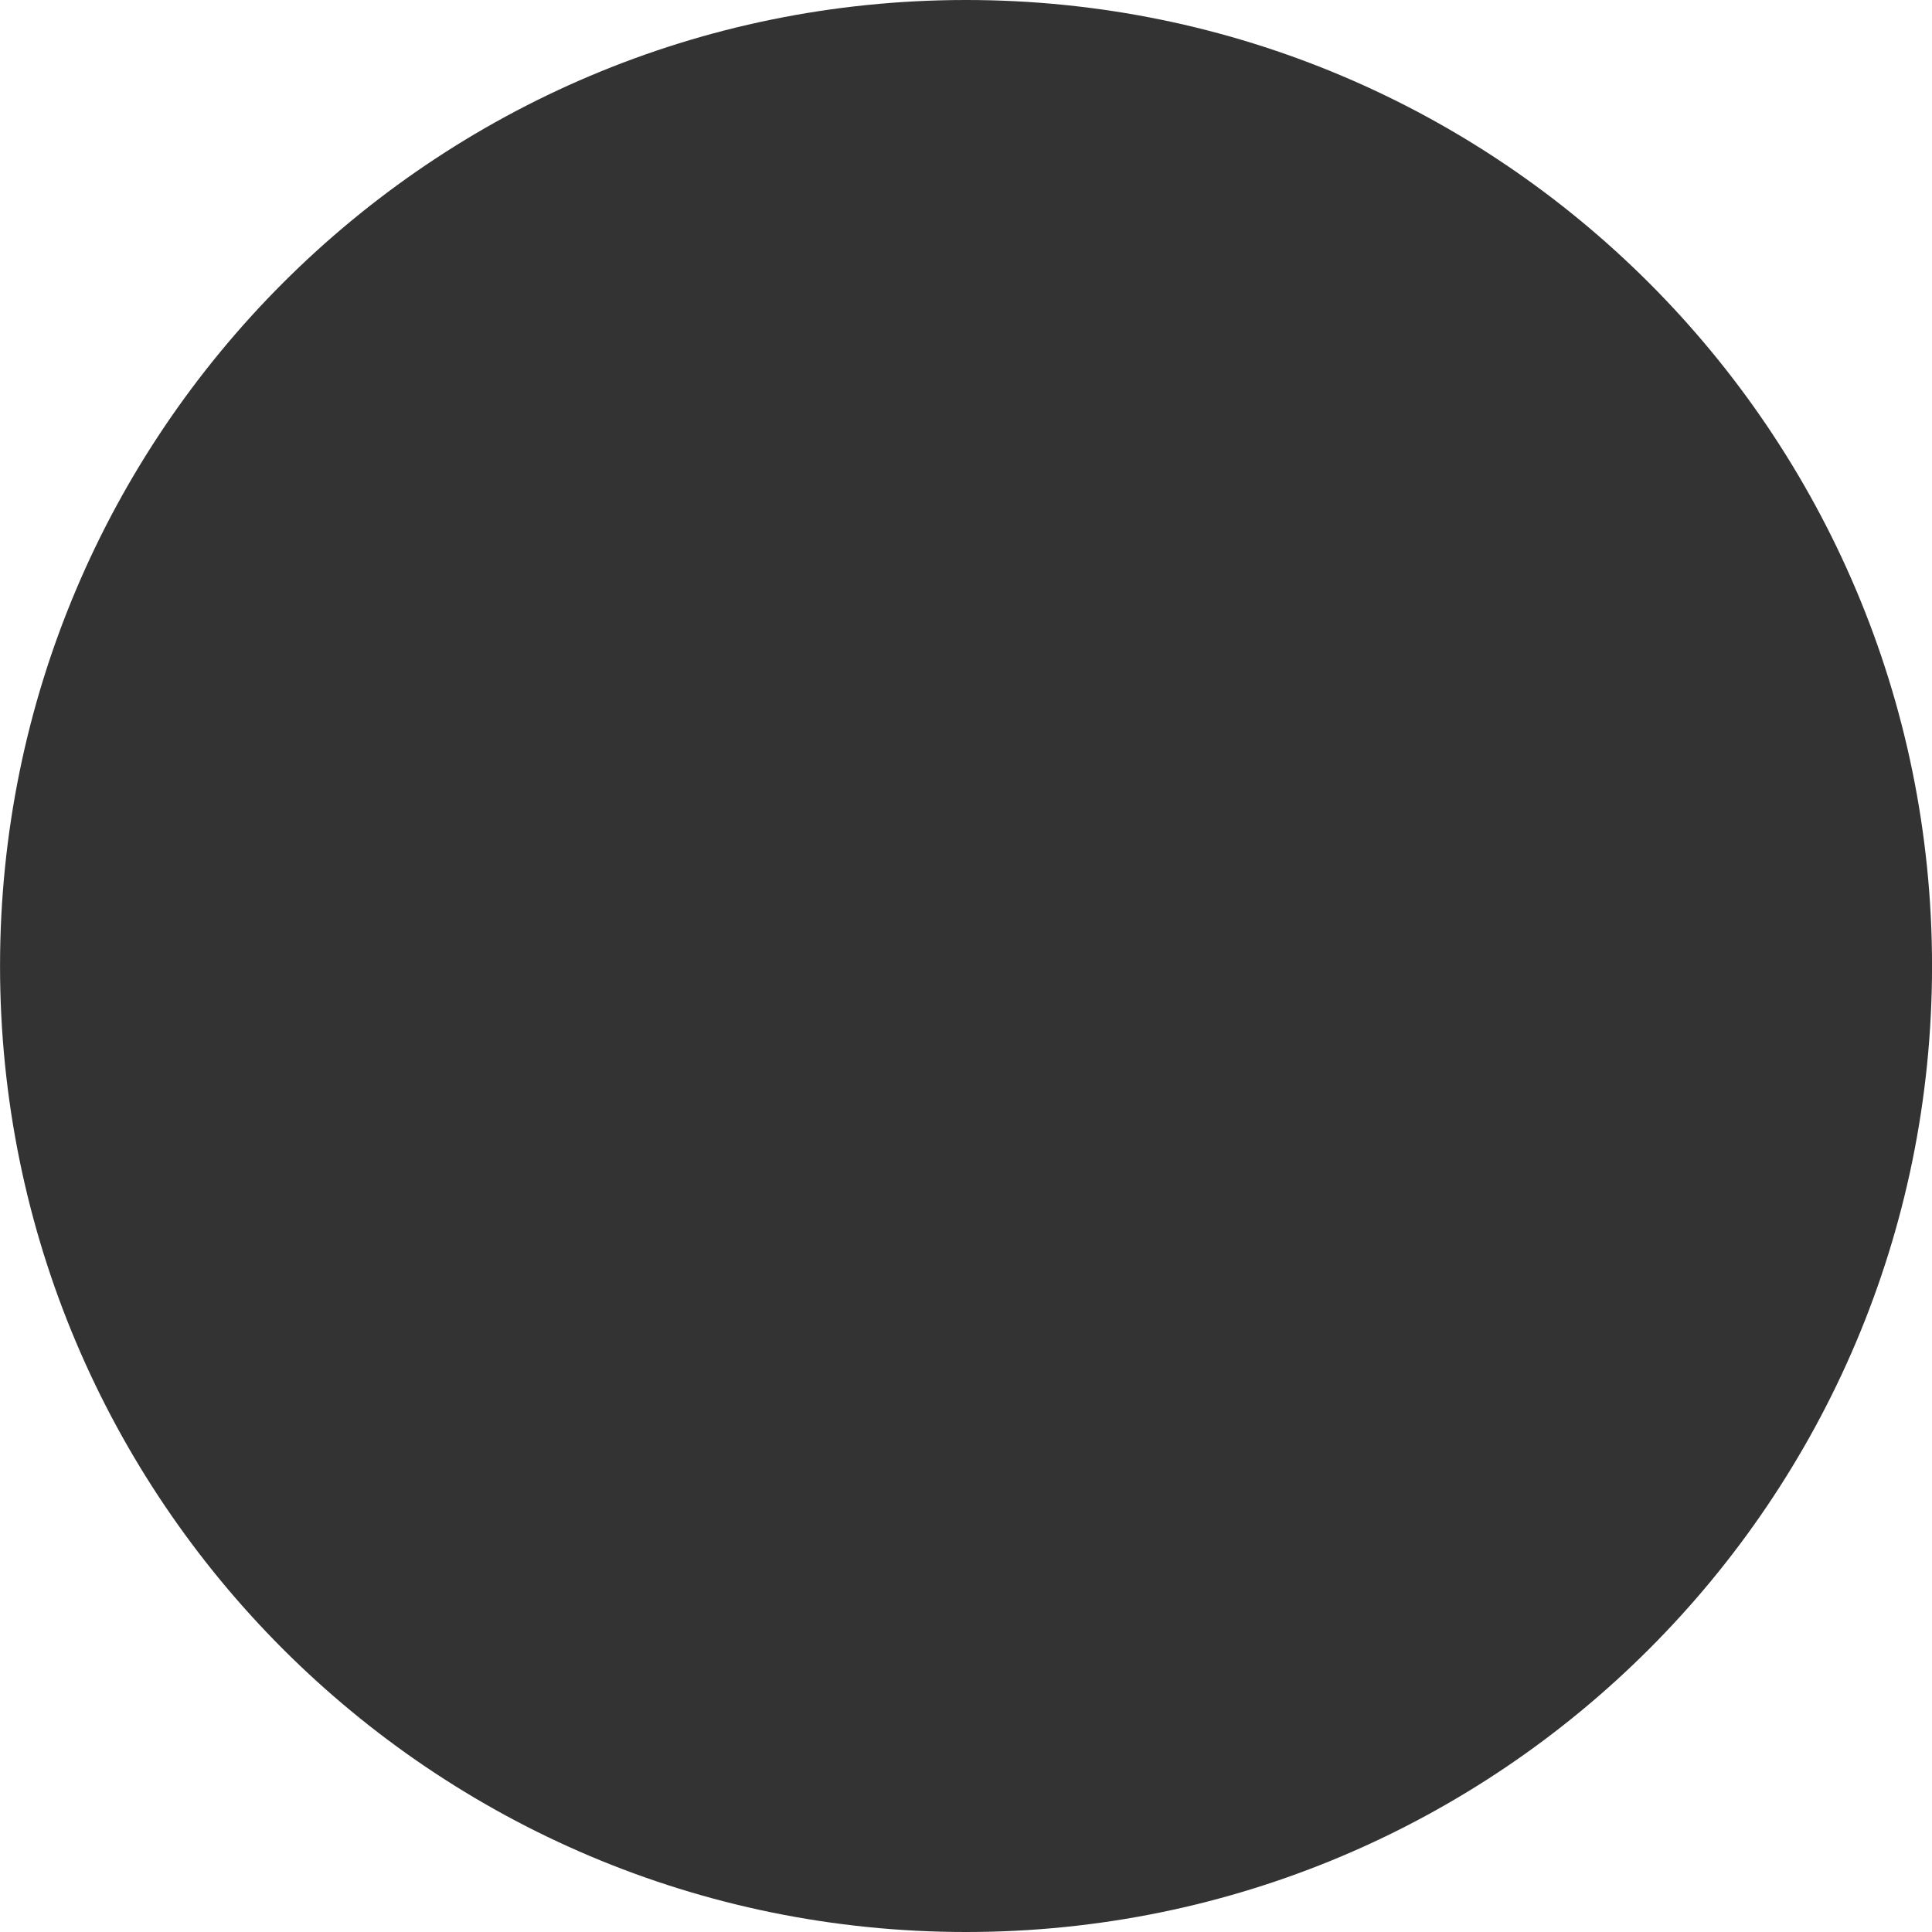
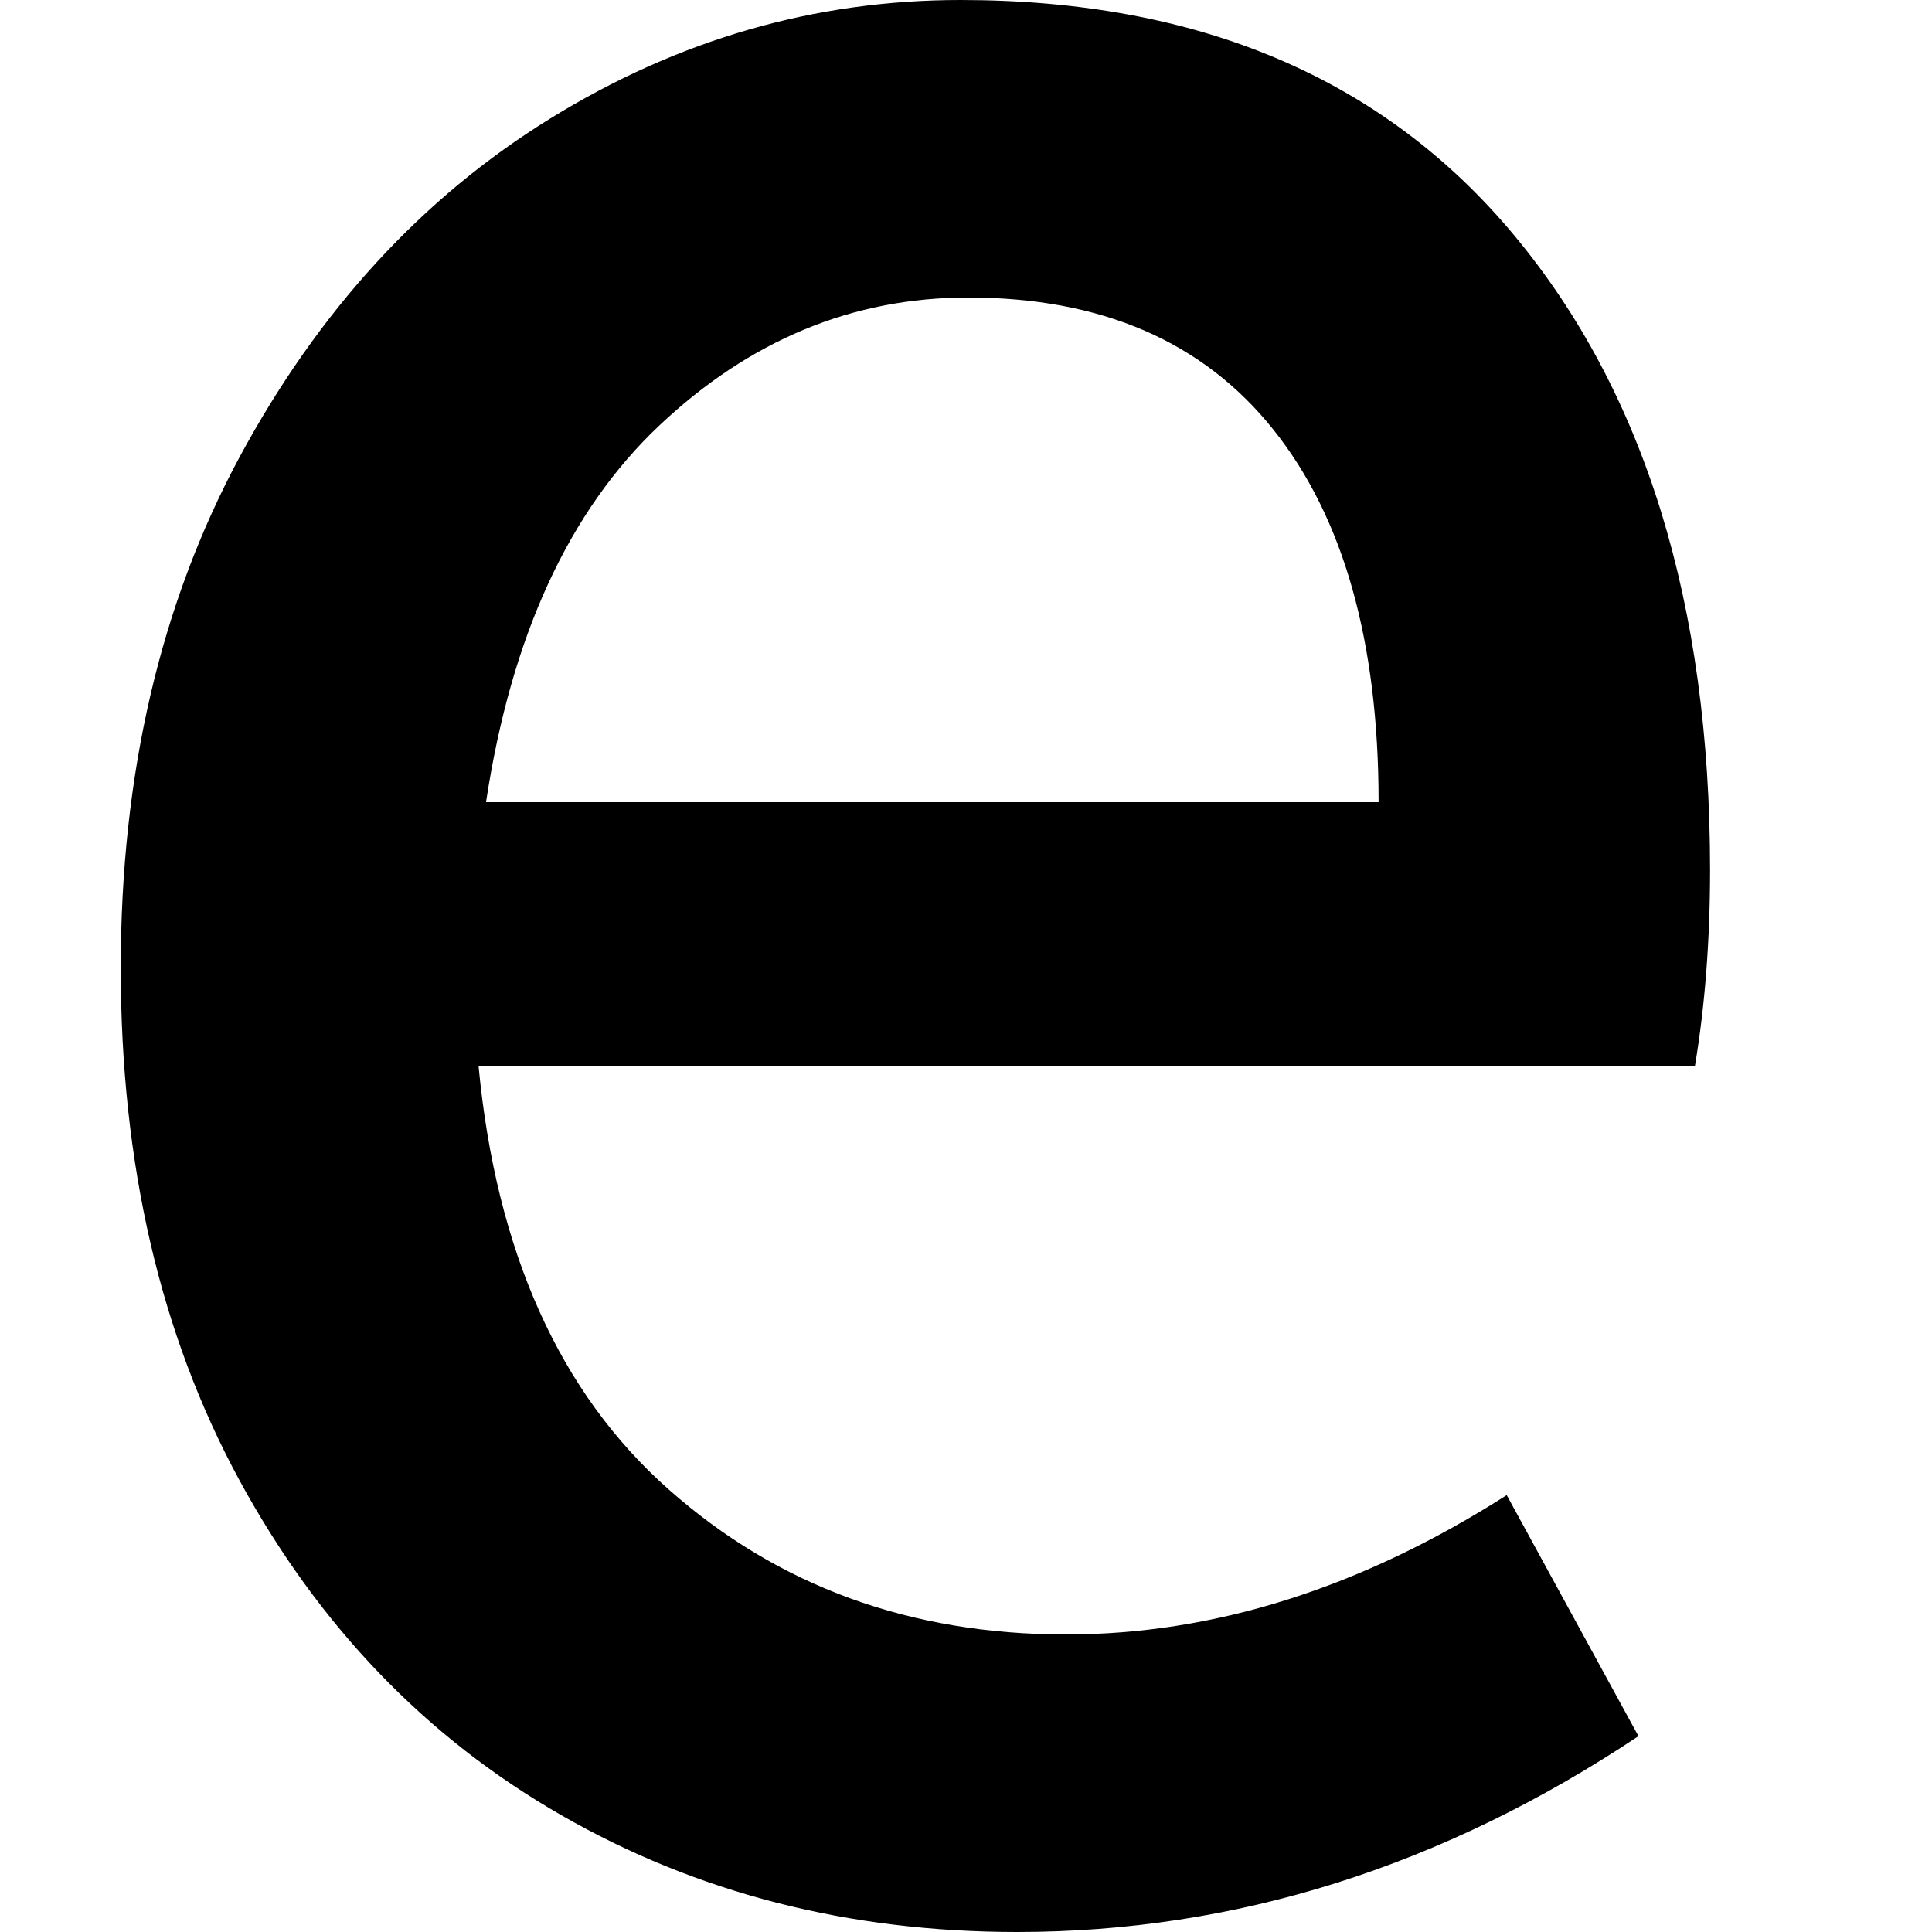
- <svg xmlns="http://www.w3.org/2000/svg" width="16px" height="16px" viewBox="0 0 16 16" version="1.1">
-   <defs />
-   <g id="Page-1" stroke="none" stroke-width="1" fill="none" fill-rule="evenodd">
-     <g id="safari-pinned-tab" transform="translate(-1, 0)" fill="#333333">
-       <g id="apple">
-         <g id="safari-pinned-tab">
-           <g id="logo">
-             <g id="kettle" transform="translate(0.093333, 0)">
-               <path d="M8.907,16 C13.325,16 16.907,12.418 16.907,8 C16.907,3.582 13.325,0 8.907,0 C4.488,0 0.907,3.582 0.907,8 C0.907,12.418 4.488,16 8.907,16 L8.907,16 Z" id="Oval-2" />
-             </g>
-           </g>
-         </g>
-       </g>
-     </g>
-   </g>
+ <svg xmlns="http://www.w3.org/2000/svg" width="16" height="16" viewBox="0 0 16 16">
+   <path fill="#000000" fill-rule="evenodd" d="M14.037,8.827 L3.963,8.827 C4.109,10.365 4.634,11.535 5.538,12.335 C6.442,13.136 7.539,13.536 8.828,13.536 C10.055,13.536 11.272,13.151 12.478,12.382 L13.569,14.378 C11.947,15.459 10.232,16 8.423,16 C7.03,16 5.772,15.678 4.649,15.033 C3.526,14.389 2.637,13.463 1.982,12.257 C1.327,11.051 1,9.637 1,8.016 C1,6.415 1.327,5.006 1.982,3.789 C2.637,2.573 3.495,1.637 4.556,0.982 C5.616,0.327 6.749,0 7.955,0 C9.93,0 11.459,0.65 12.54,1.949 C13.621,3.249 14.162,5.001 14.162,7.205 C14.162,7.787 14.12,8.327 14.037,8.827 Z M11.417,6.643 C11.417,5.313 11.126,4.283 10.544,3.556 C9.962,2.828 9.12,2.464 8.018,2.464 C7.061,2.464 6.209,2.817 5.46,3.524 C4.711,4.231 4.233,5.271 4.025,6.643 L11.417,6.643 Z" />
</svg>
